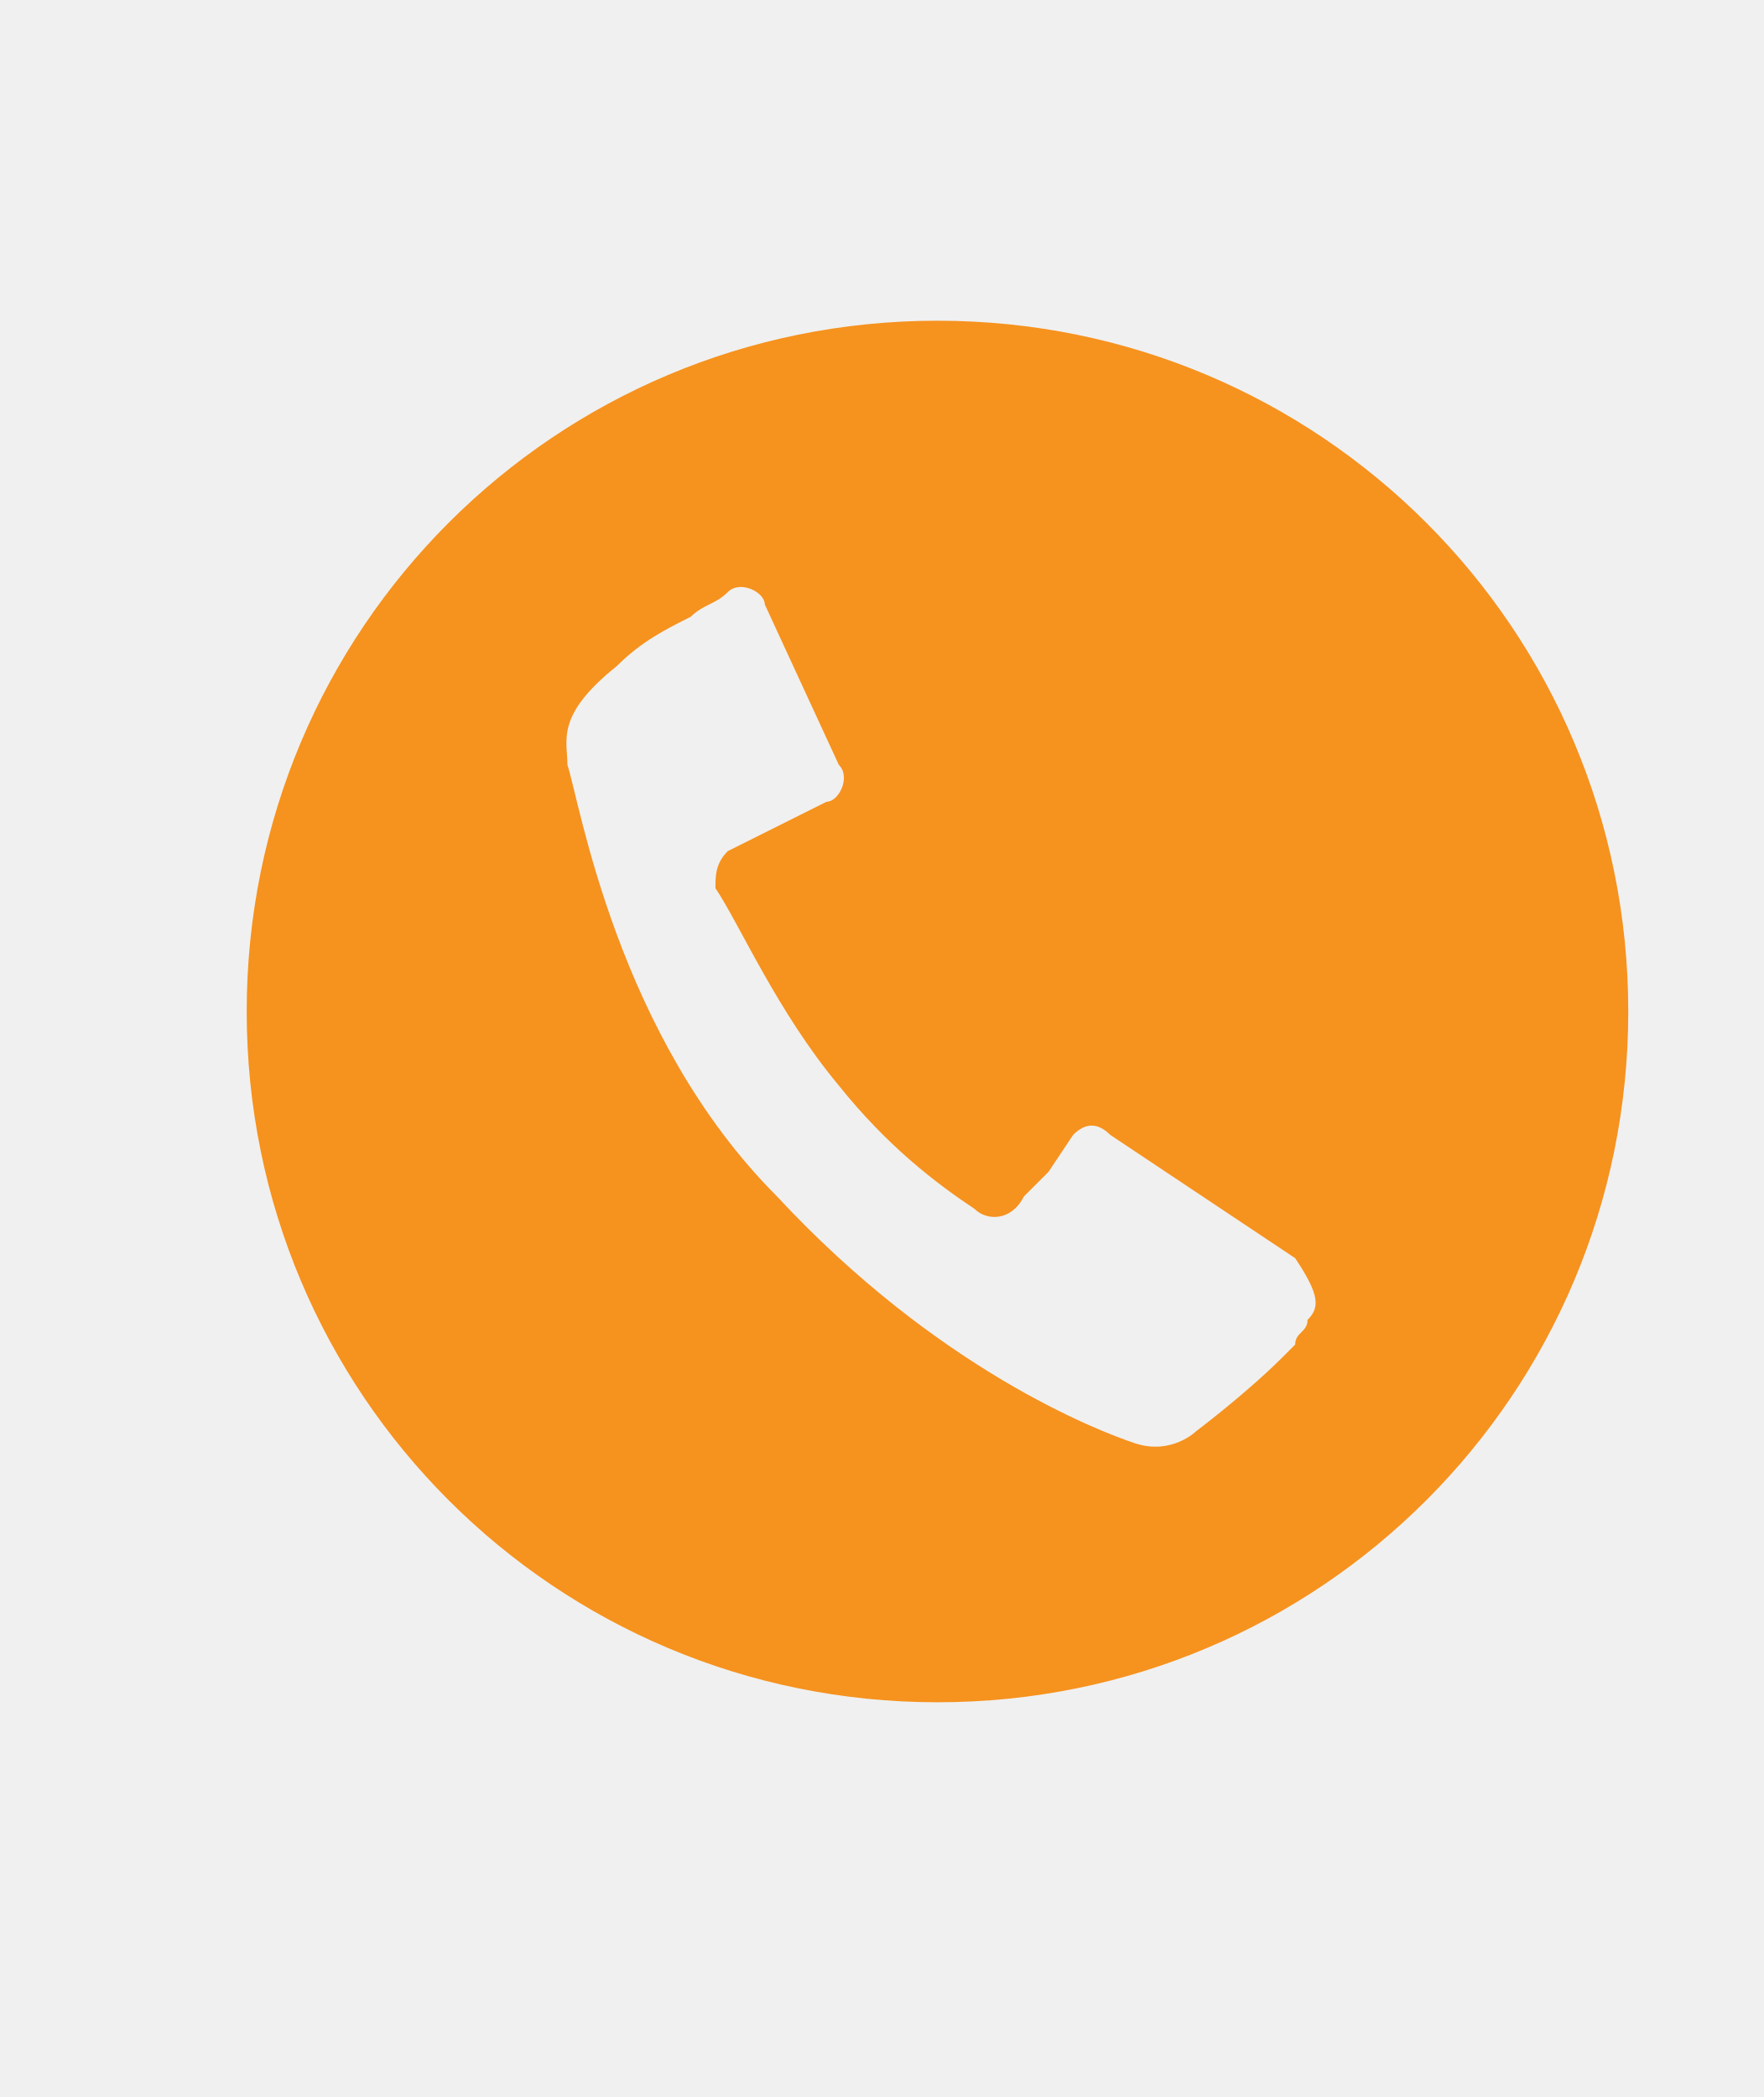
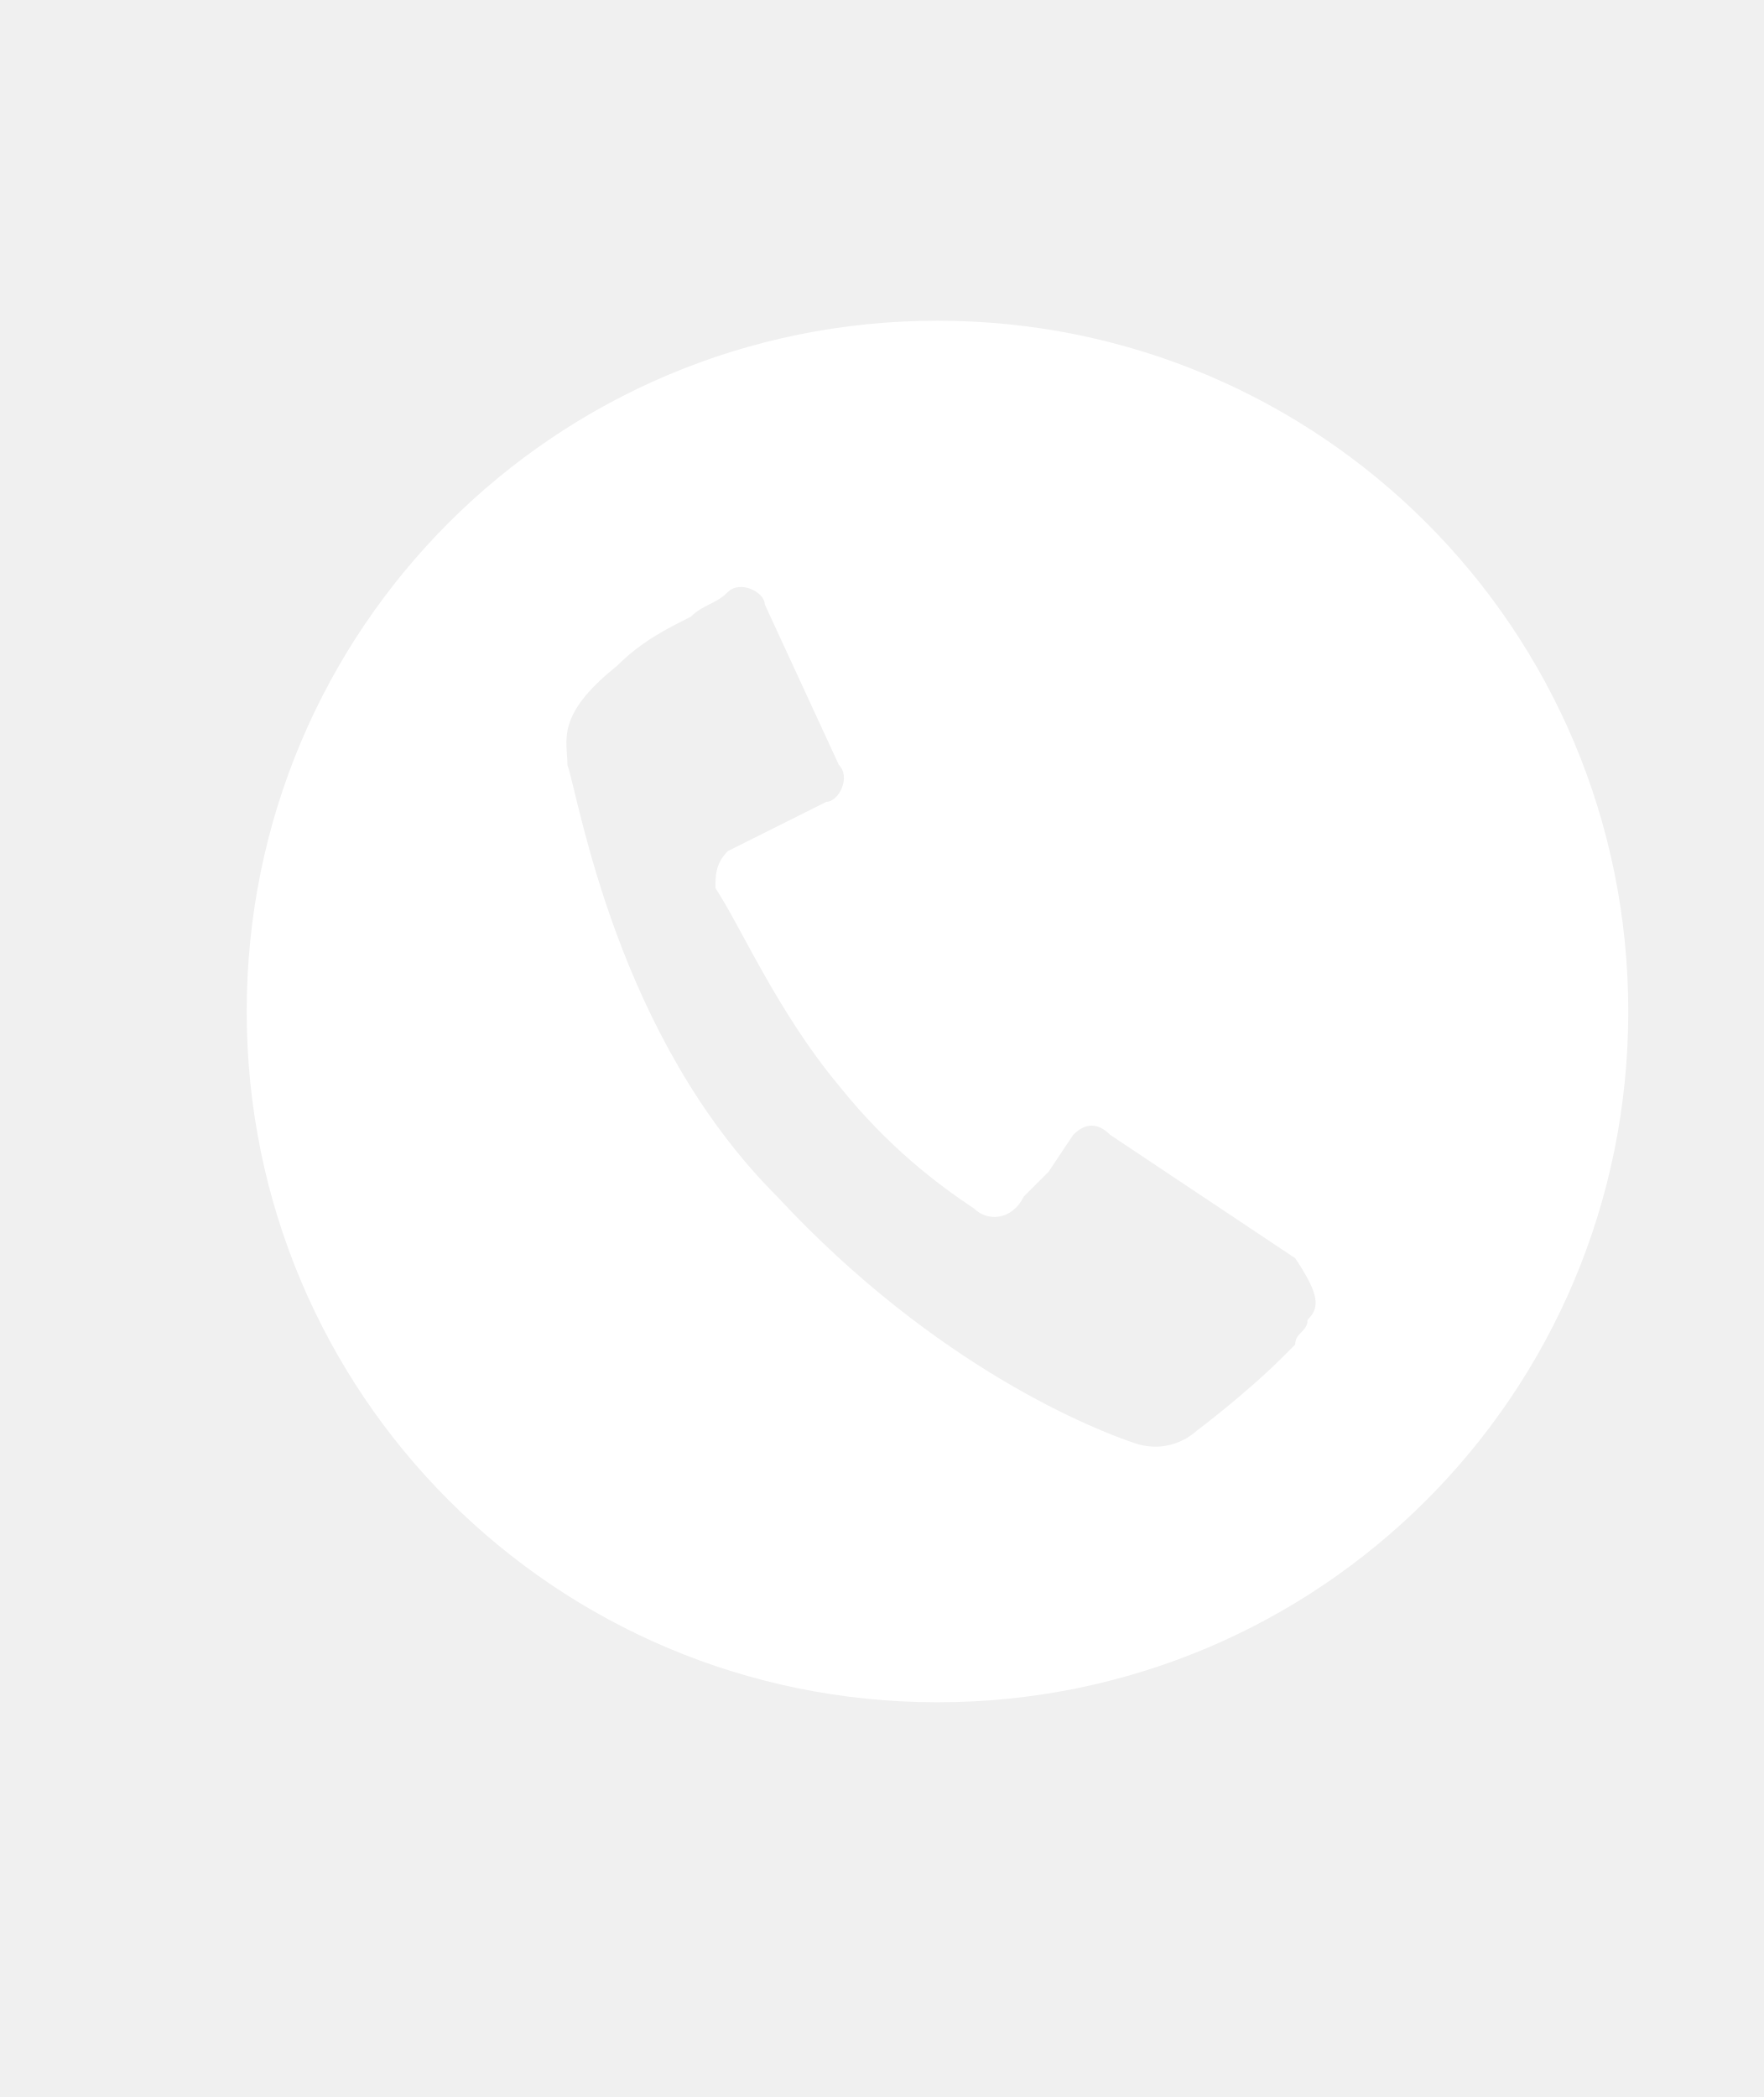
<svg xmlns="http://www.w3.org/2000/svg" version="1.1" id="Layer_1" x="0px" y="0px" viewBox="-492 492 14.3 17" style="enable-background:new -492 492 14.3 17;" xml:space="preserve">
  <style type="text/css">
- 	.st0{fill:#F6921E;}
+ 	.st0{fill:#fff;}
</style>
  <path id="XMLID_3200_" class="st0" d="M-484.4,494.6c-3.1,0-5.6,2.5-5.6,5.6s2.5,5.6,5.6,5.6s5.6-2.5,5.6-5.6  S-481.3,494.6-484.4,494.6z M-481.4,502.7c0,0.1-0.1,0.1-0.1,0.2c0,0-0.1,0.1-0.1,0.1c-0.3,0.3-0.7,0.6-0.7,0.6s-0.2,0.2-0.5,0.1  c-0.3-0.1-1.6-0.6-2.9-2c-1.3-1.3-1.6-3.2-1.7-3.5c0-0.2-0.1-0.4,0.4-0.8c0.2-0.2,0.4-0.3,0.6-0.4c0.1-0.1,0.2-0.1,0.3-0.2  c0.1-0.1,0.3,0,0.3,0.1l0.6,1.3c0.1,0.1,0,0.3-0.1,0.3l-0.4,0.2l-0.4,0.2c-0.1,0.1-0.1,0.2-0.1,0.3c0.2,0.3,0.5,1,1,1.6  c0.4,0.5,0.8,0.8,1.1,1c0.1,0.1,0.3,0.1,0.4-0.1l0.2-0.2l0.2-0.3c0.1-0.1,0.2-0.1,0.3,0l1.5,1C-481.3,502.5-481.3,502.6-481.4,502.7  z" />
</svg>
